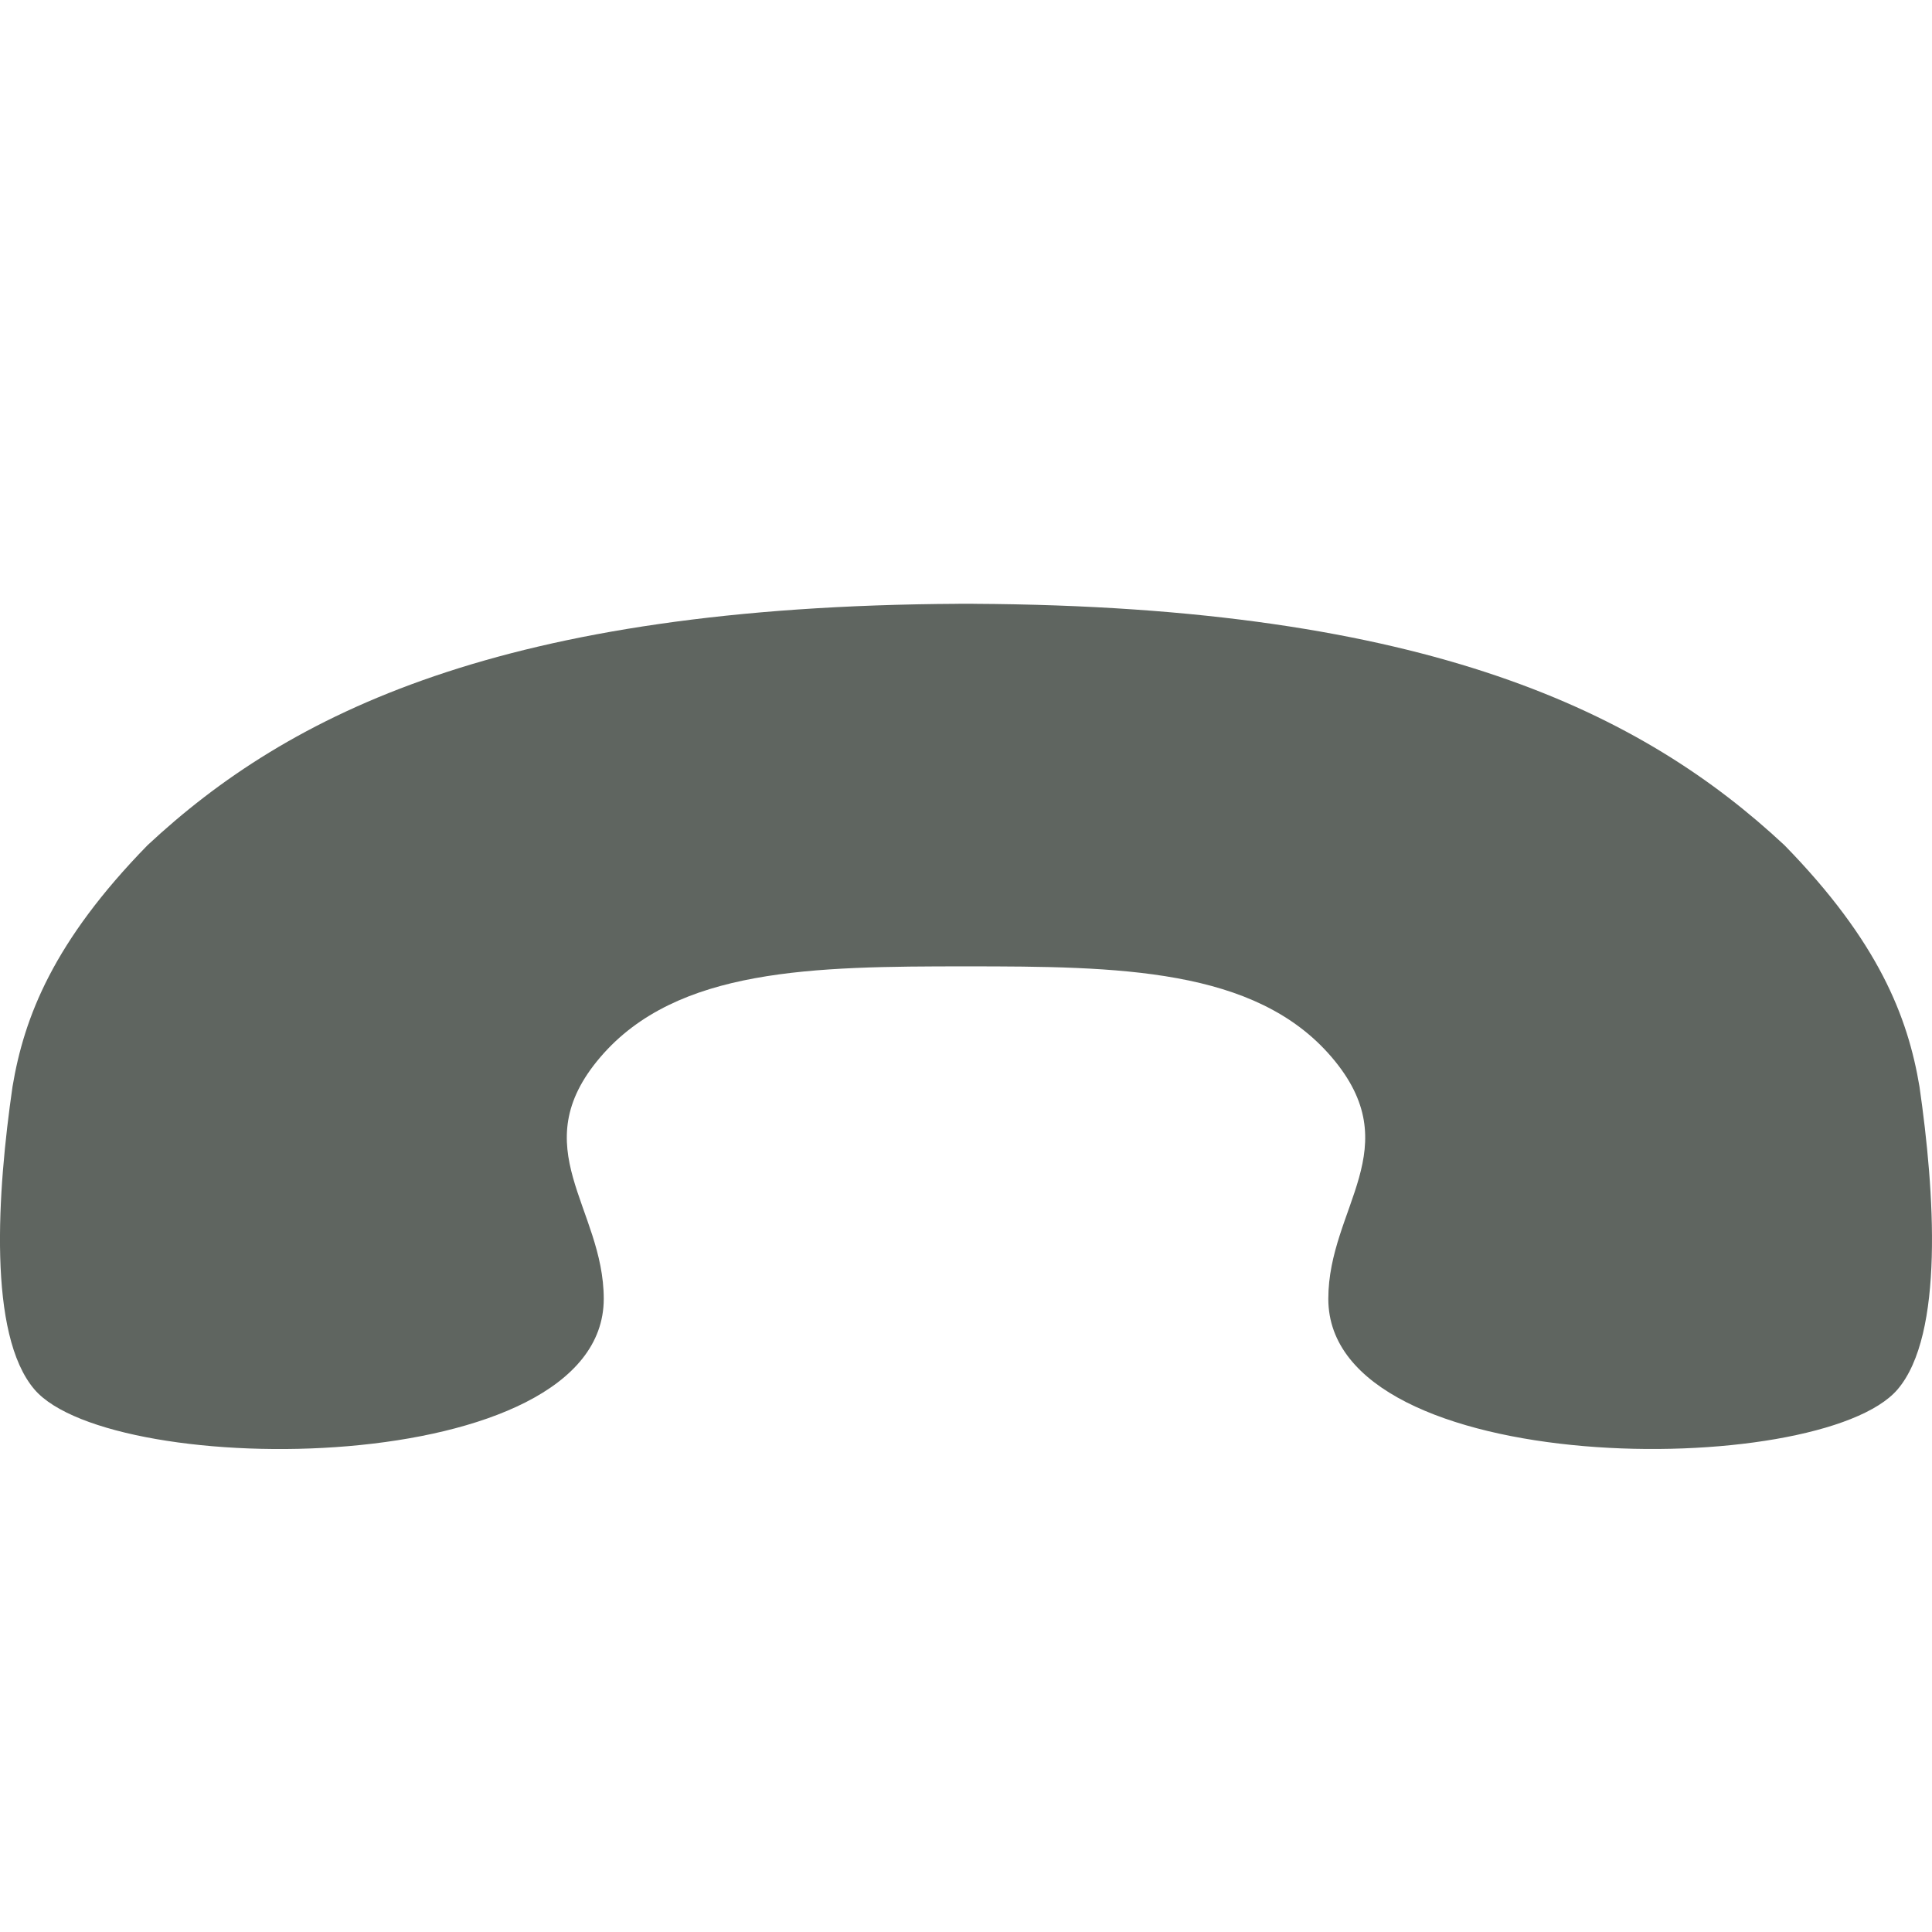
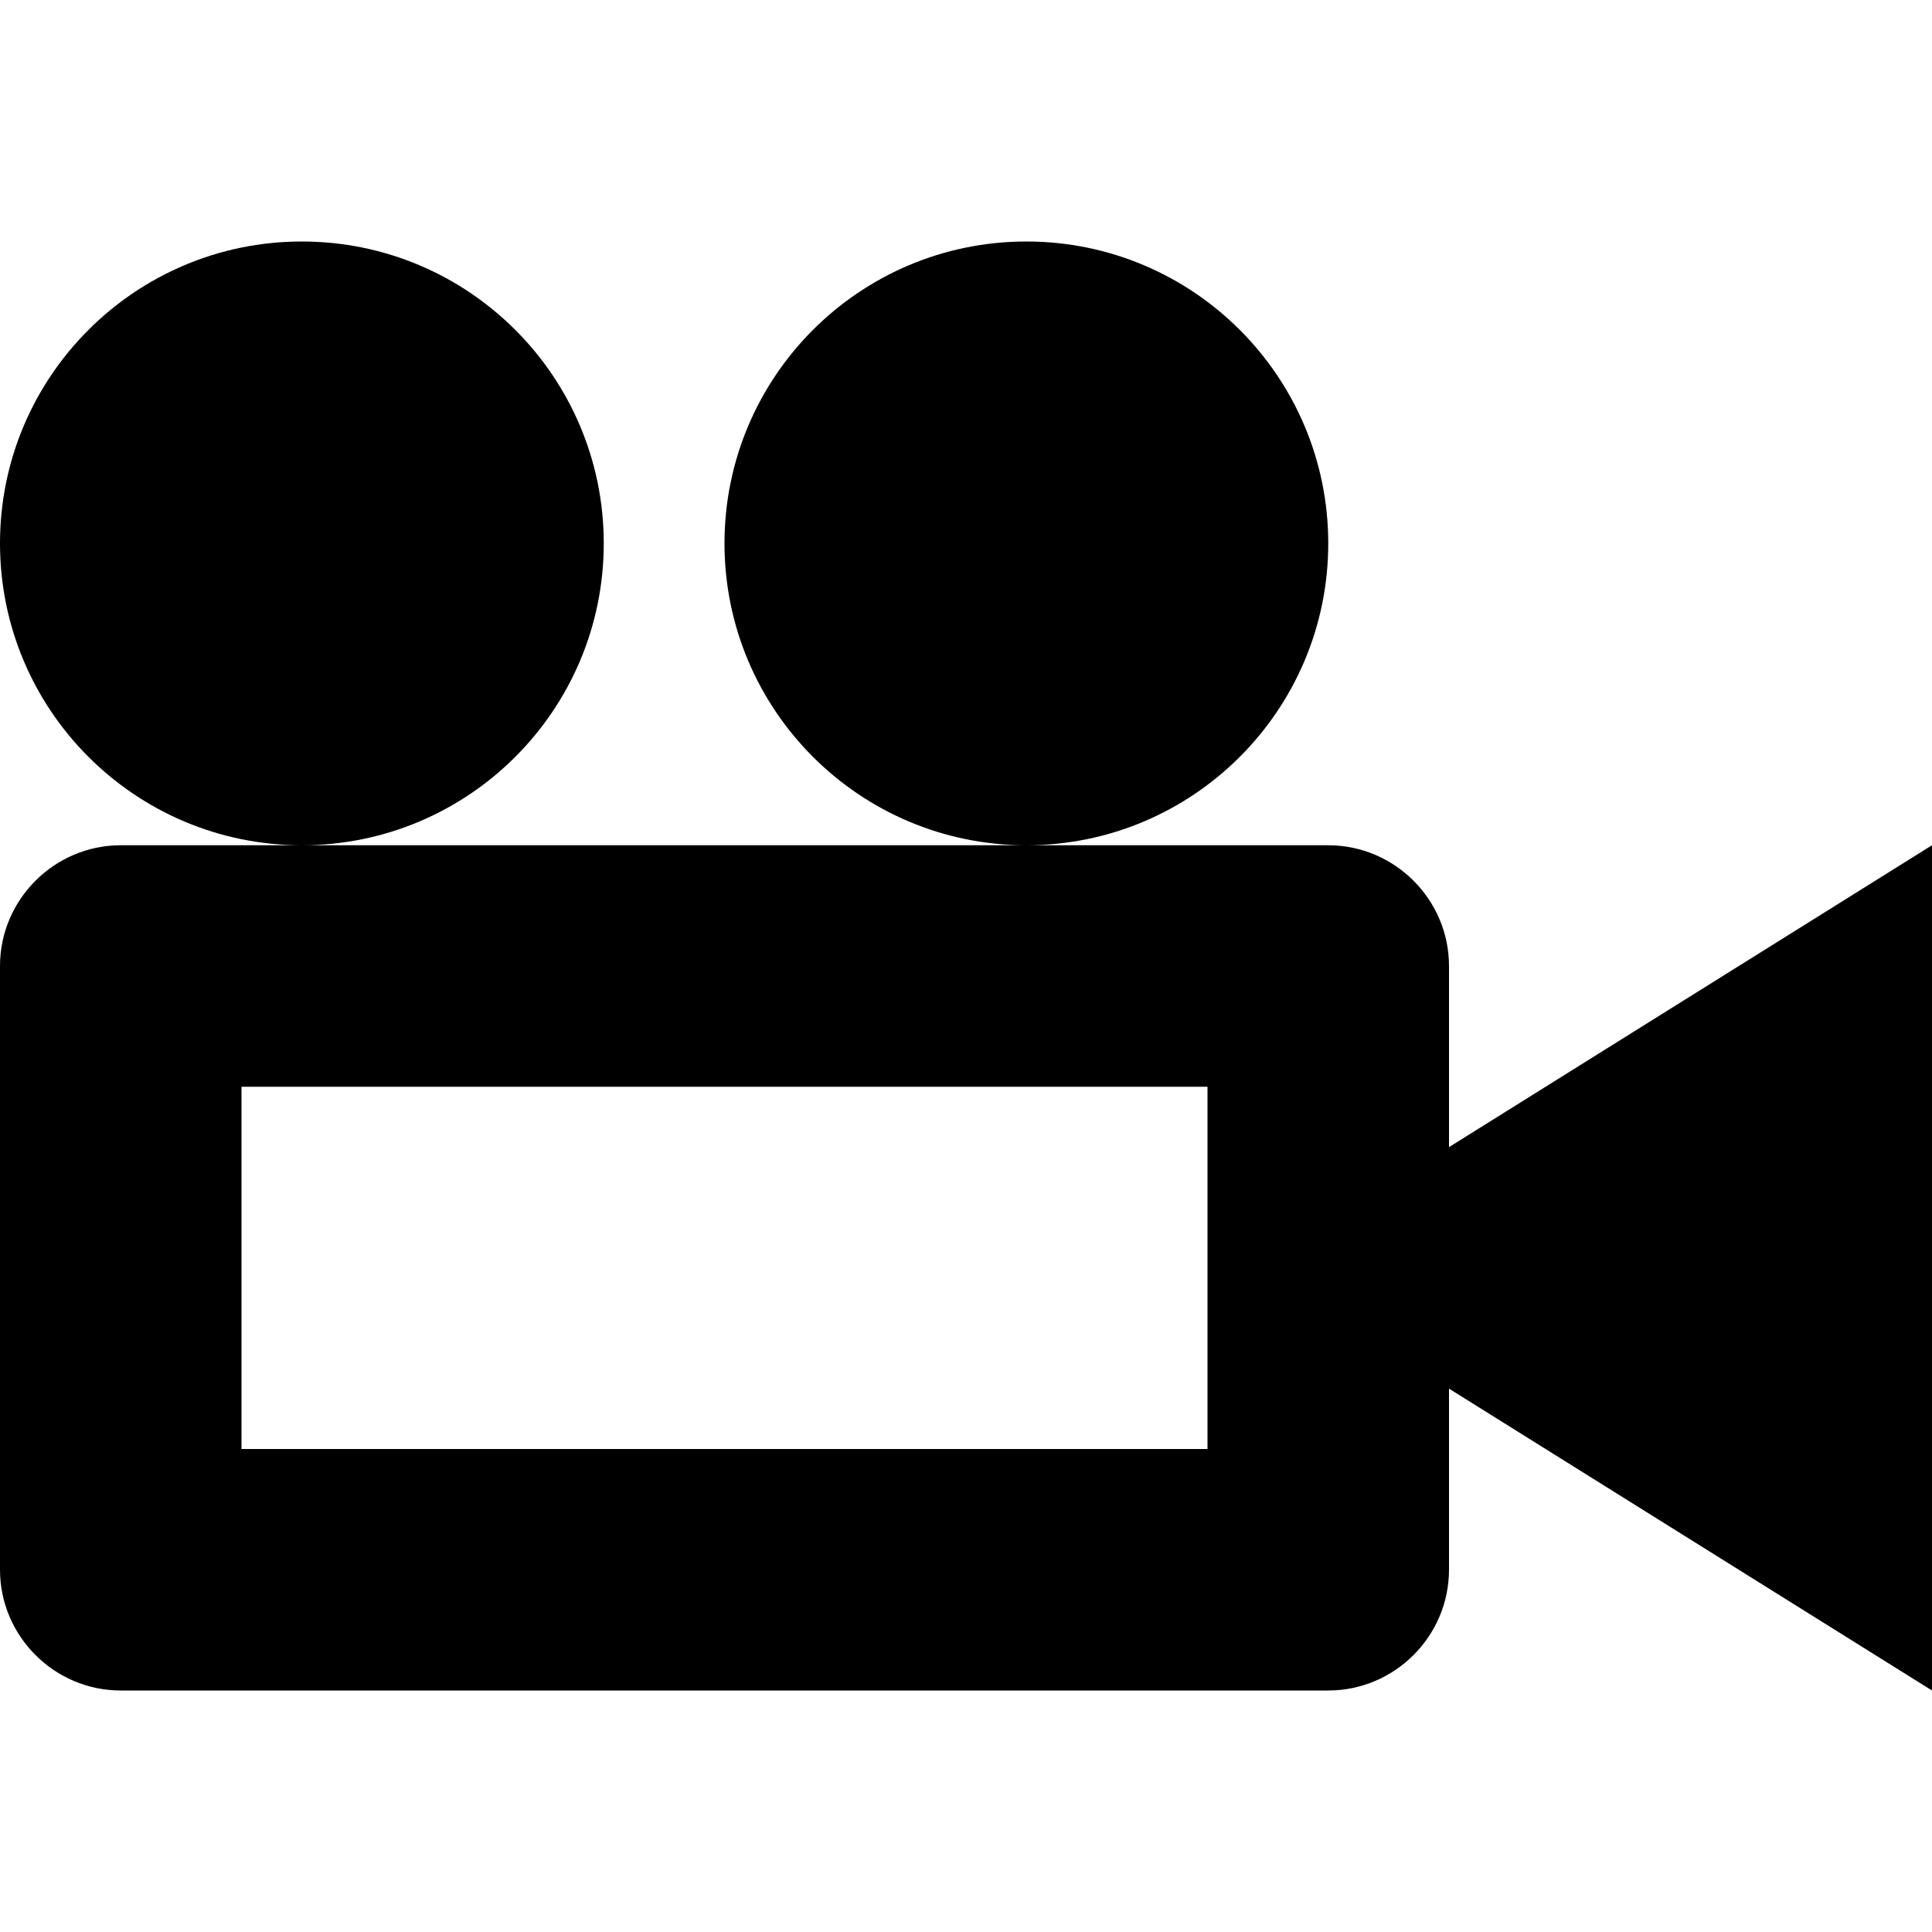
<svg xmlns="http://www.w3.org/2000/svg" version="1.1" width="32" height="32" viewBox="0 0 32 32">
-   <path fill="#5f6560" d="M31.793 18c0.25 1.734 0.413 4.106-0.364 5.014-1.286 1.501-9.428 1.501-9.428-1.501 0-1.512 1.339-2.504 0.053-4.006-1.265-1.477-3.532-1.501-6.054-1.501s-4.789 0.024-6.054 1.501c-1.286 1.501 0.054 2.493 0.054 4.006 0 3.003-8.143 3.003-9.429 1.501-0.777-0.908-0.615-3.28-0.364-5.014 0.193-1.157 0.679-2.406 2.236-4 0-0 0-0 0-0 2.336-2.179 5.87-3.961 13.432-3.999v-0.001c0.042 0 0.083 0 0.125 0s0.083-0 0.125-0v0.001c7.562 0.038 11.096 1.82 13.432 3.999 0 0 0 0 0 0 1.557 1.594 2.043 2.842 2.236 4z" />
+   <path d="M12 9c0-2.761 2.239-5 5-5s5 2.239 5 5c0 2.761-2.239 5-5 5s-5-2.239-5-5zM0 9c0-2.761 2.239-5 5-5s5 2.239 5 5c0 2.761-2.239 5-5 5s-5-2.239-5-5zM24 19v-3c0-1.1-0.9-2-2-2h-20c-1.1 0-2 0.9-2 2v10c0 1.1 0.9 2 2 2h20c1.1 0 2-0.9 2-2v-3l8 5v-14l-8 5zM20 24h-16v-6h16v6z" />
</svg>
